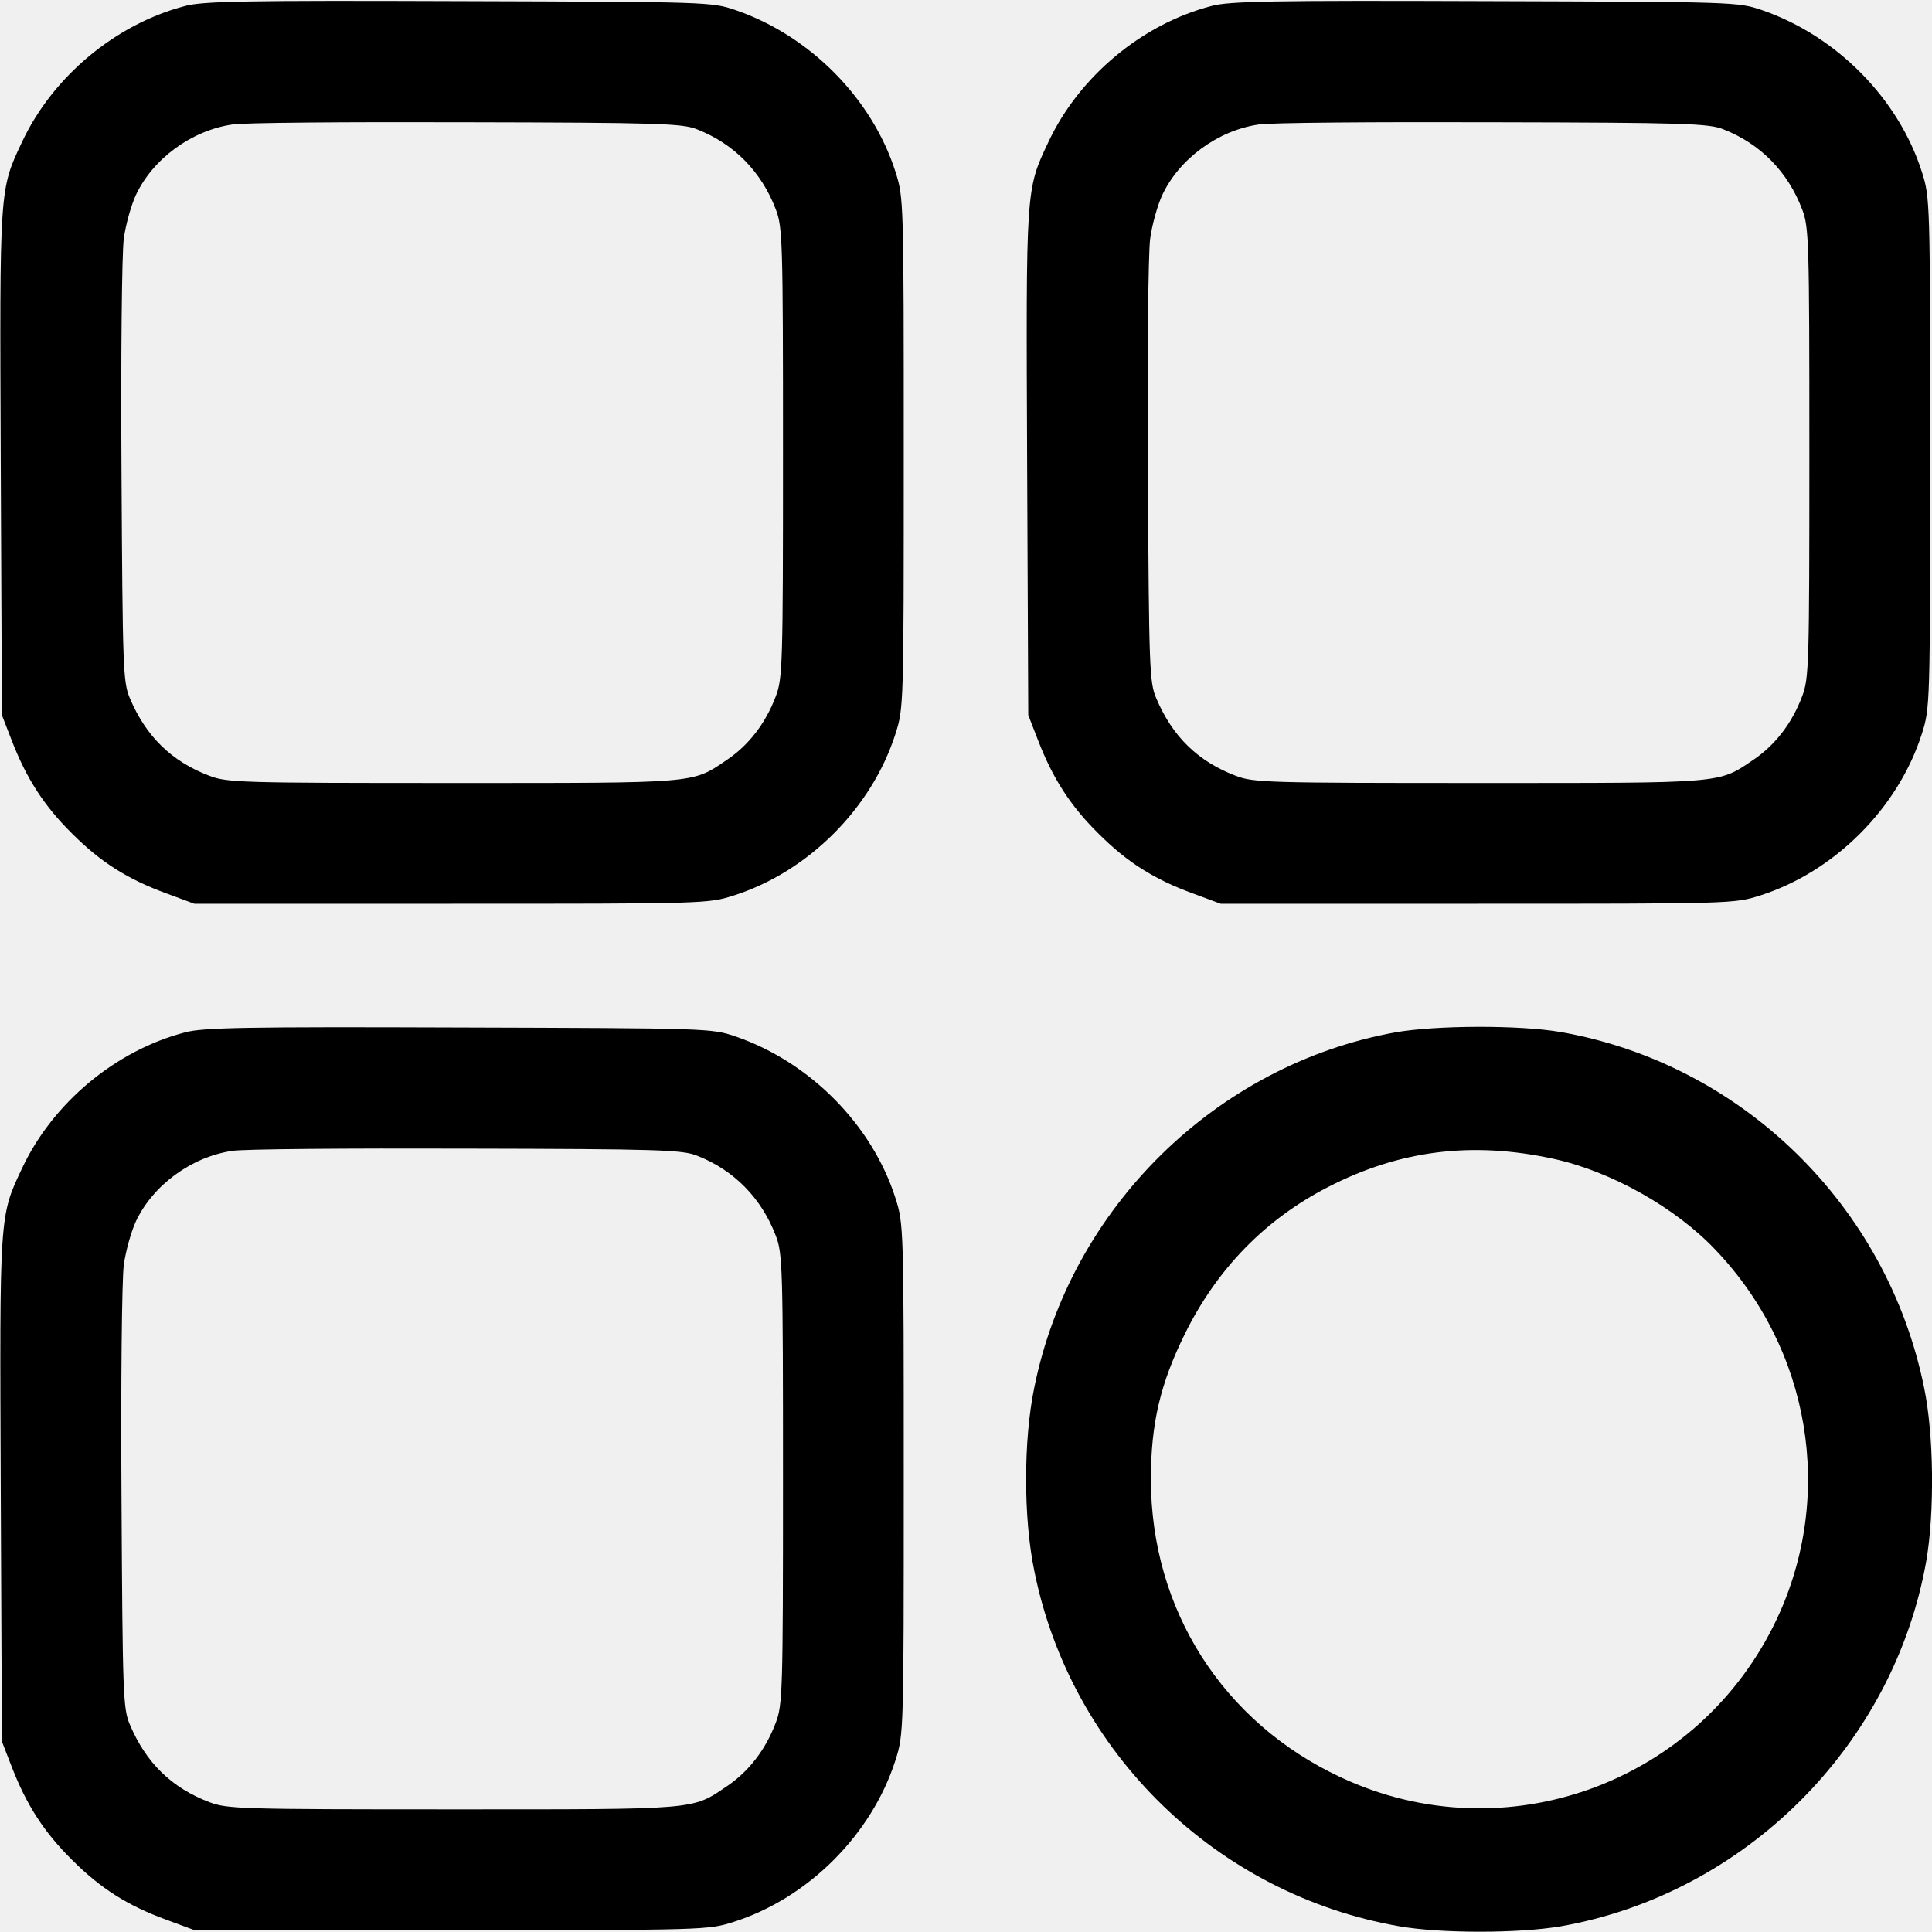
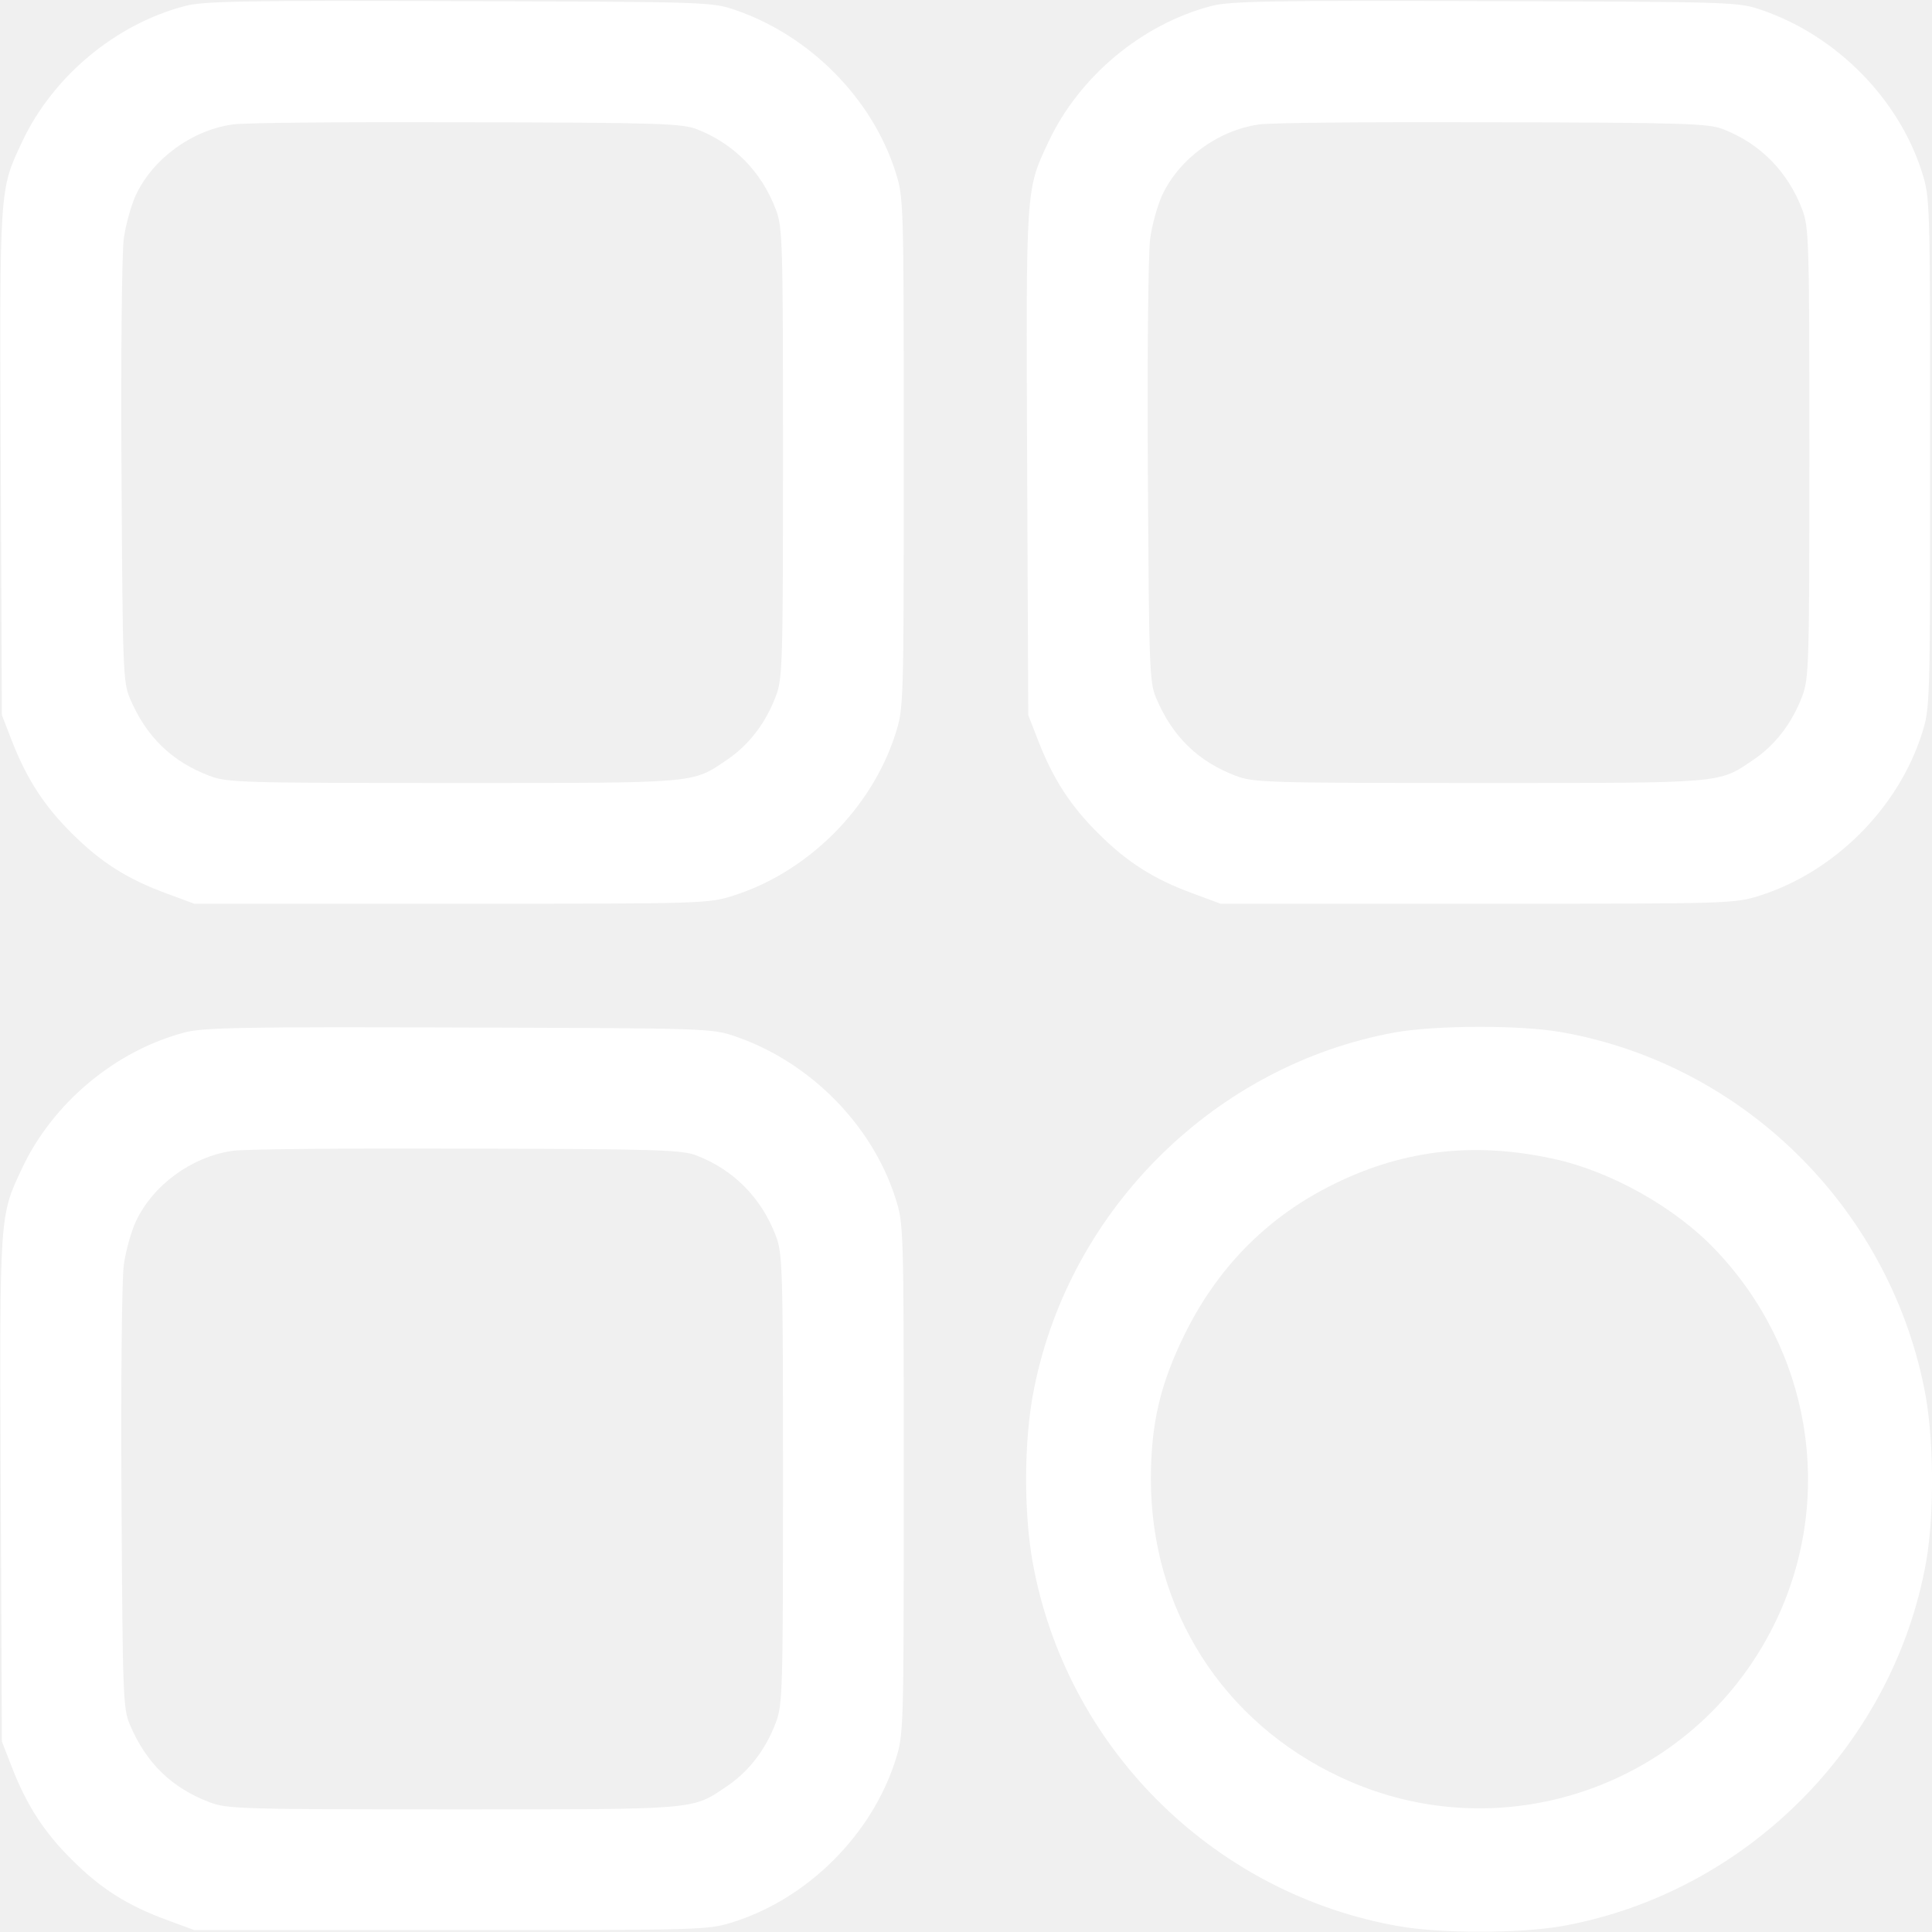
- <svg xmlns="http://www.w3.org/2000/svg" version="1.0" width="512pt" height="512pt" viewBox="0 0 512 512" preserveAspectRatio="xMidYMid meet">
-   <g transform="translate(0,512) scale(0.1,-0.1)" fill="#000000" stroke="none">
+ <svg xmlns="http://www.w3.org/2000/svg" version="1.0" width="23pt" height="23pt" viewBox="0 0 512 512" preserveAspectRatio="xMidYMid meet">
+   <g transform="translate(0,512) scale(0.1,-0.1)" fill="#ffffff" stroke="none">
    <path d="M490 5104 c-184 -48 -350 -187 -431 -359 -61 -129 -60 -119 -57 -852 l3 -668 26 -67 c39 -101 86 -174 160 -247 76 -76 147 -121 251 -159 l73 -27 680 0 c675 0 681 0 750 22 197 63 365 231 428 428 22 69 22 76 22 745 0 669 0 676 -22 745 -62 194 -226 360 -423 428 -64 22 -71 22 -735 24 -560 2 -679 0 -725 -13z m1358 -327 c97 -38 170 -112 208 -212 18 -47 19 -84 19 -645 0 -561 -1 -598 -19 -645 -27 -72 -72 -130 -130 -169 -93 -63 -74 -61 -726 -61 -561 0 -598 1 -645 19 -100 38 -168 104 -211 206 -18 42 -19 80 -22 597 -2 312 1 581 6 620 5 38 20 90 32 116 45 96 147 171 255 187 28 5 306 7 620 6 509 -1 575 -3 613 -19z" />
    <path d="M3210 5104 c-184 -48 -350 -187 -431 -359 -61 -129 -60 -119 -57 -852 l3 -668 26 -67 c39 -101 86 -174 160 -247 76 -76 147 -121 251 -159 l73 -27 680 0 c675 0 681 0 750 22 197 63 365 231 428 428 22 69 22 76 22 745 0 669 0 676 -22 745 -62 194 -226 360 -423 428 -64 22 -71 22 -735 24 -560 2 -679 0 -725 -13z m1358 -327 c97 -38 170 -112 208 -212 18 -47 19 -84 19 -645 0 -561 -1 -598 -19 -645 -27 -72 -72 -130 -130 -169 -93 -63 -74 -61 -726 -61 -561 0 -598 1 -645 19 -100 38 -168 104 -211 206 -18 42 -19 80 -22 597 -2 312 1 581 6 620 5 38 20 90 32 116 45 96 147 171 255 187 28 5 307 7 620 6 509 -1 575 -3 613 -19z" />
    <path d="M490 2384 c-184 -48 -350 -187 -431 -359 -61 -129 -60 -119 -57 -852 l3 -668 26 -67 c39 -101 86 -174 160 -247 76 -76 147 -121 251 -159 l73 -27 680 0 c675 0 681 0 750 22 197 63 365 231 428 428 22 69 22 76 22 745 0 669 0 676 -22 745 -62 194 -226 360 -423 428 -64 22 -71 22 -735 24 -560 2 -679 0 -725 -13z m1358 -327 c97 -38 170 -112 208 -212 18 -47 19 -84 19 -645 0 -561 -1 -598 -19 -645 -27 -72 -72 -130 -130 -169 -93 -63 -74 -61 -726 -61 -561 0 -598 1 -645 19 -100 38 -168 104 -211 206 -18 42 -19 80 -22 597 -2 312 1 581 6 620 5 38 20 90 32 116 45 96 147 171 255 187 28 5 306 7 620 6 509 -1 575 -3 613 -19z" />
    <path d="M3697 2384 c-474 -86 -860 -465 -956 -941 -29 -140 -29 -346 0 -486 97 -482 484 -858 968 -942 109 -19 315 -19 427 0 489 86 883 480 969 969 22 130 20 334 -6 459 -98 482 -483 858 -963 942 -110 19 -332 18 -439 -1z m420 -335 c152 -33 323 -129 429 -241 252 -264 316 -650 164 -976 -205 -438 -722 -626 -1157 -422 -313 146 -503 445 -503 790 0 148 25 253 90 385 85 172 212 303 379 389 190 98 382 122 598 75z" />
  </g>
</svg>
